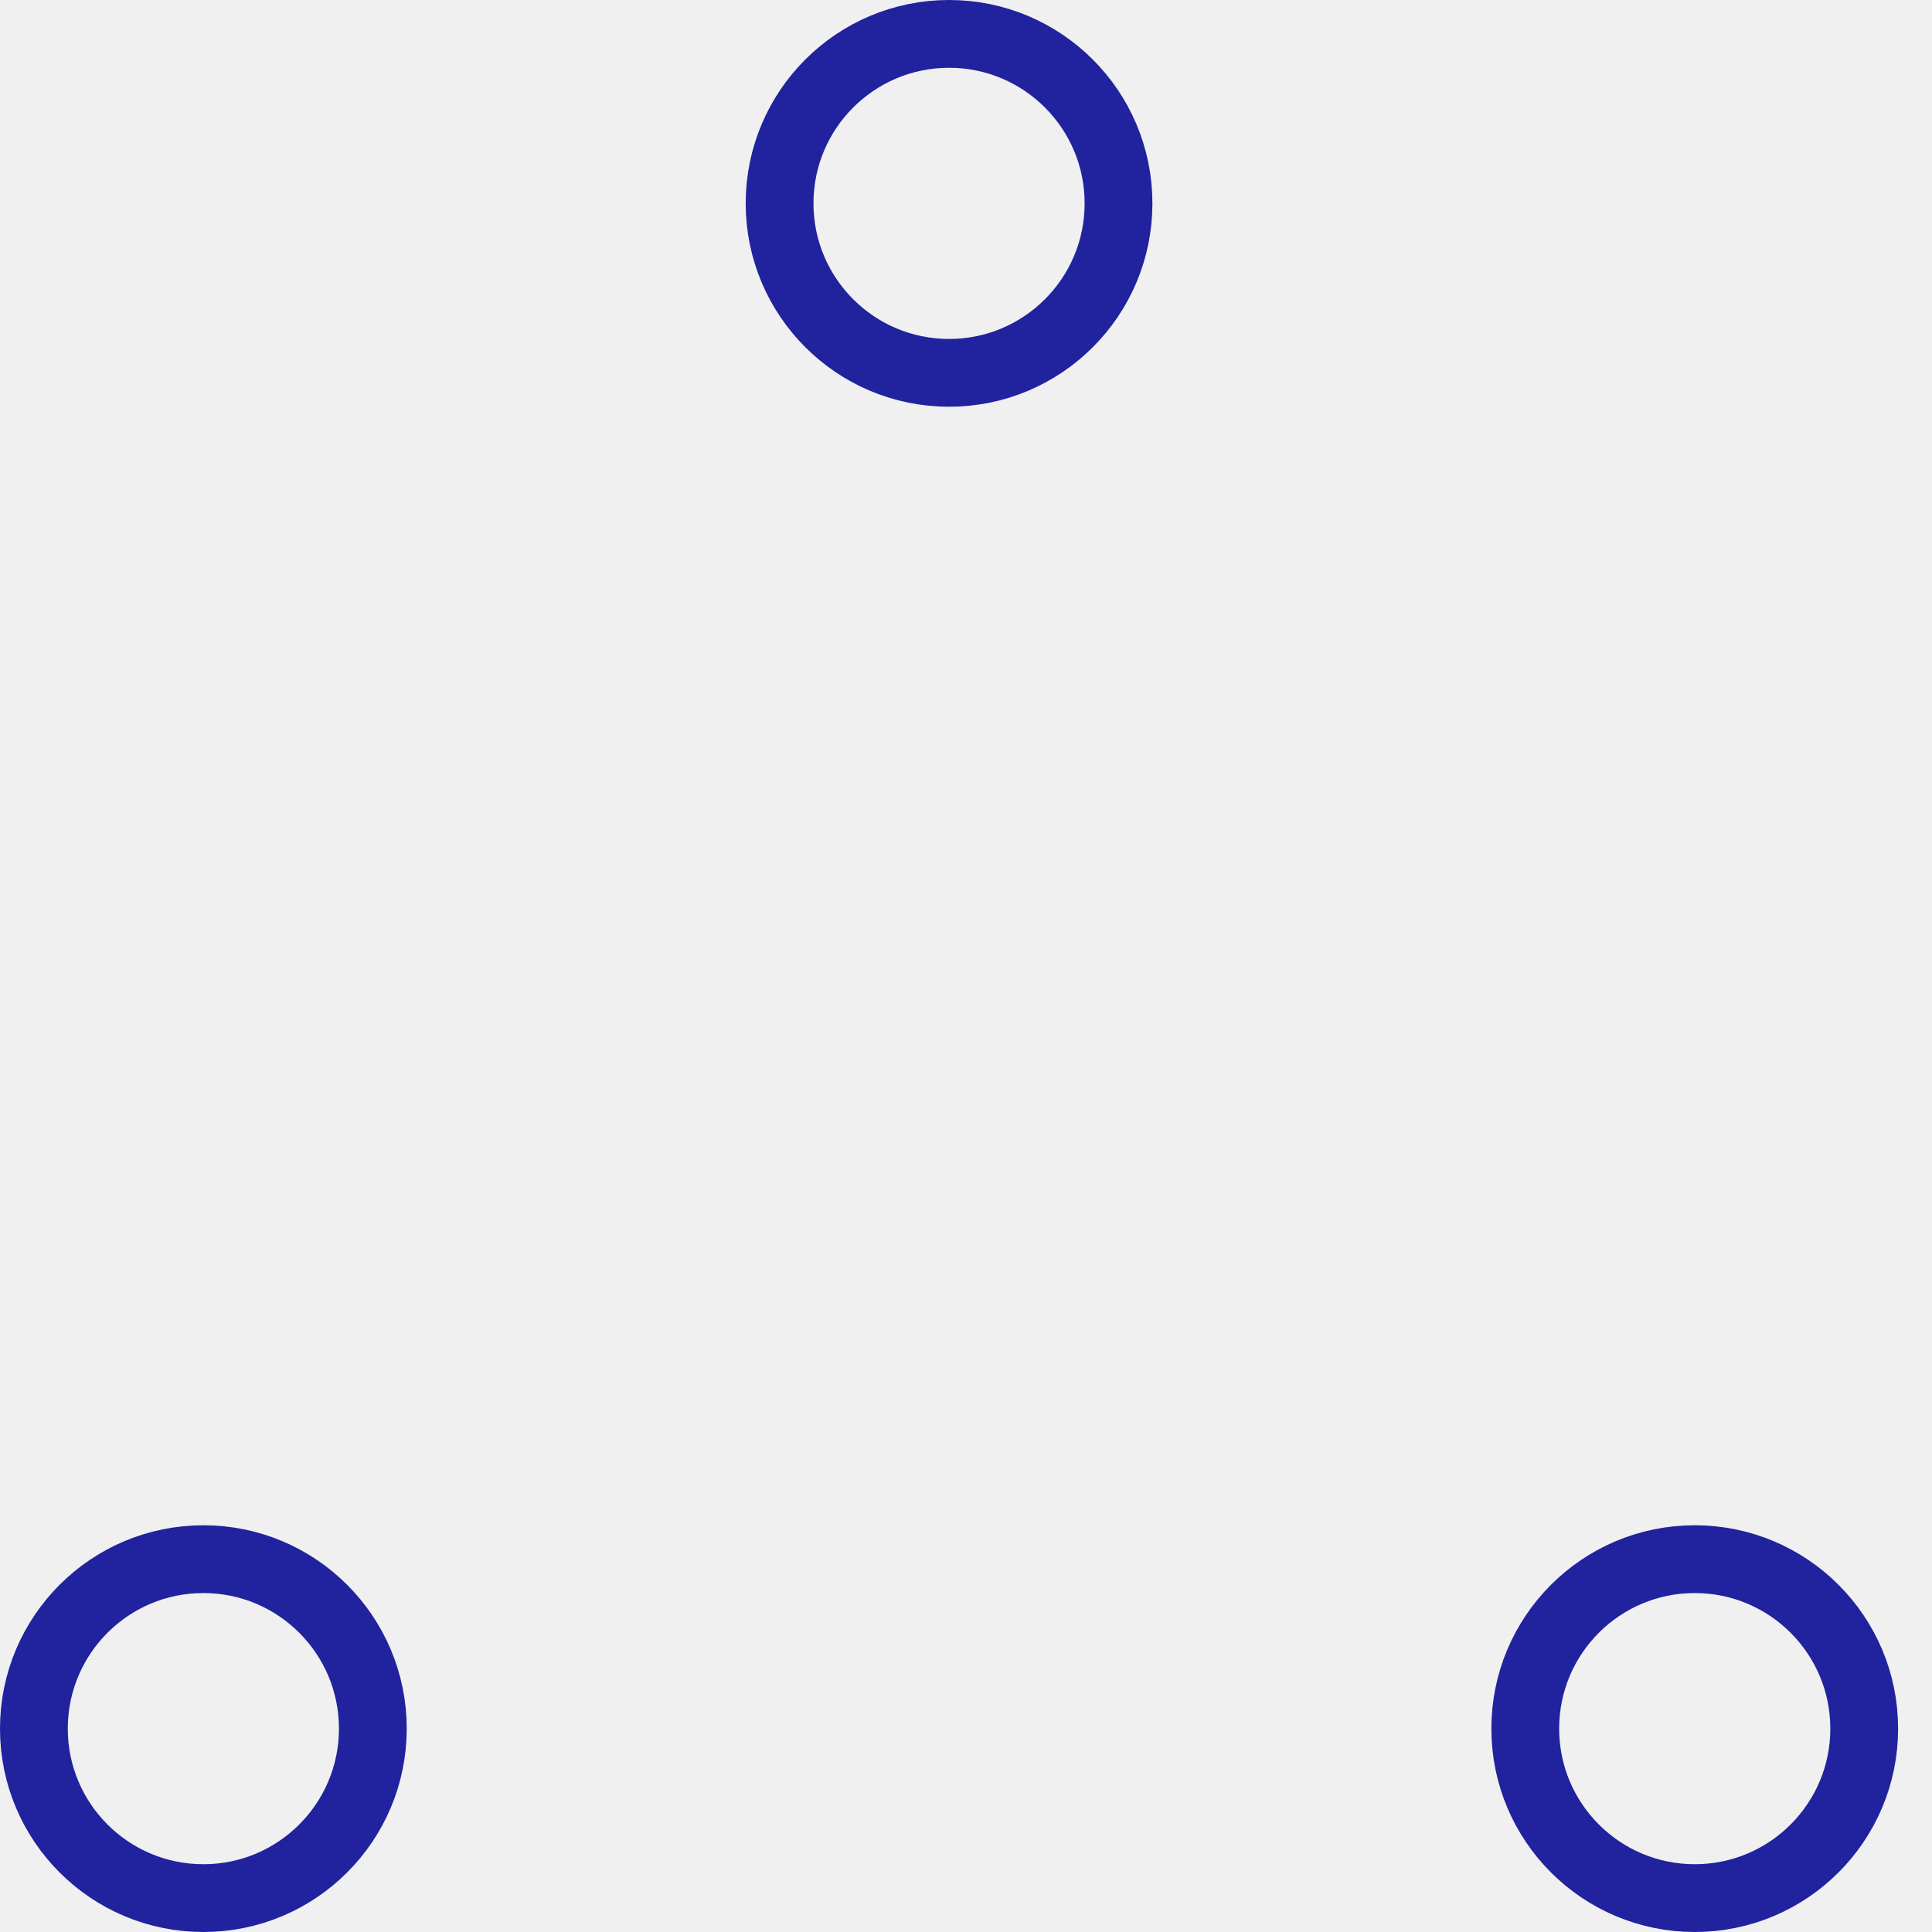
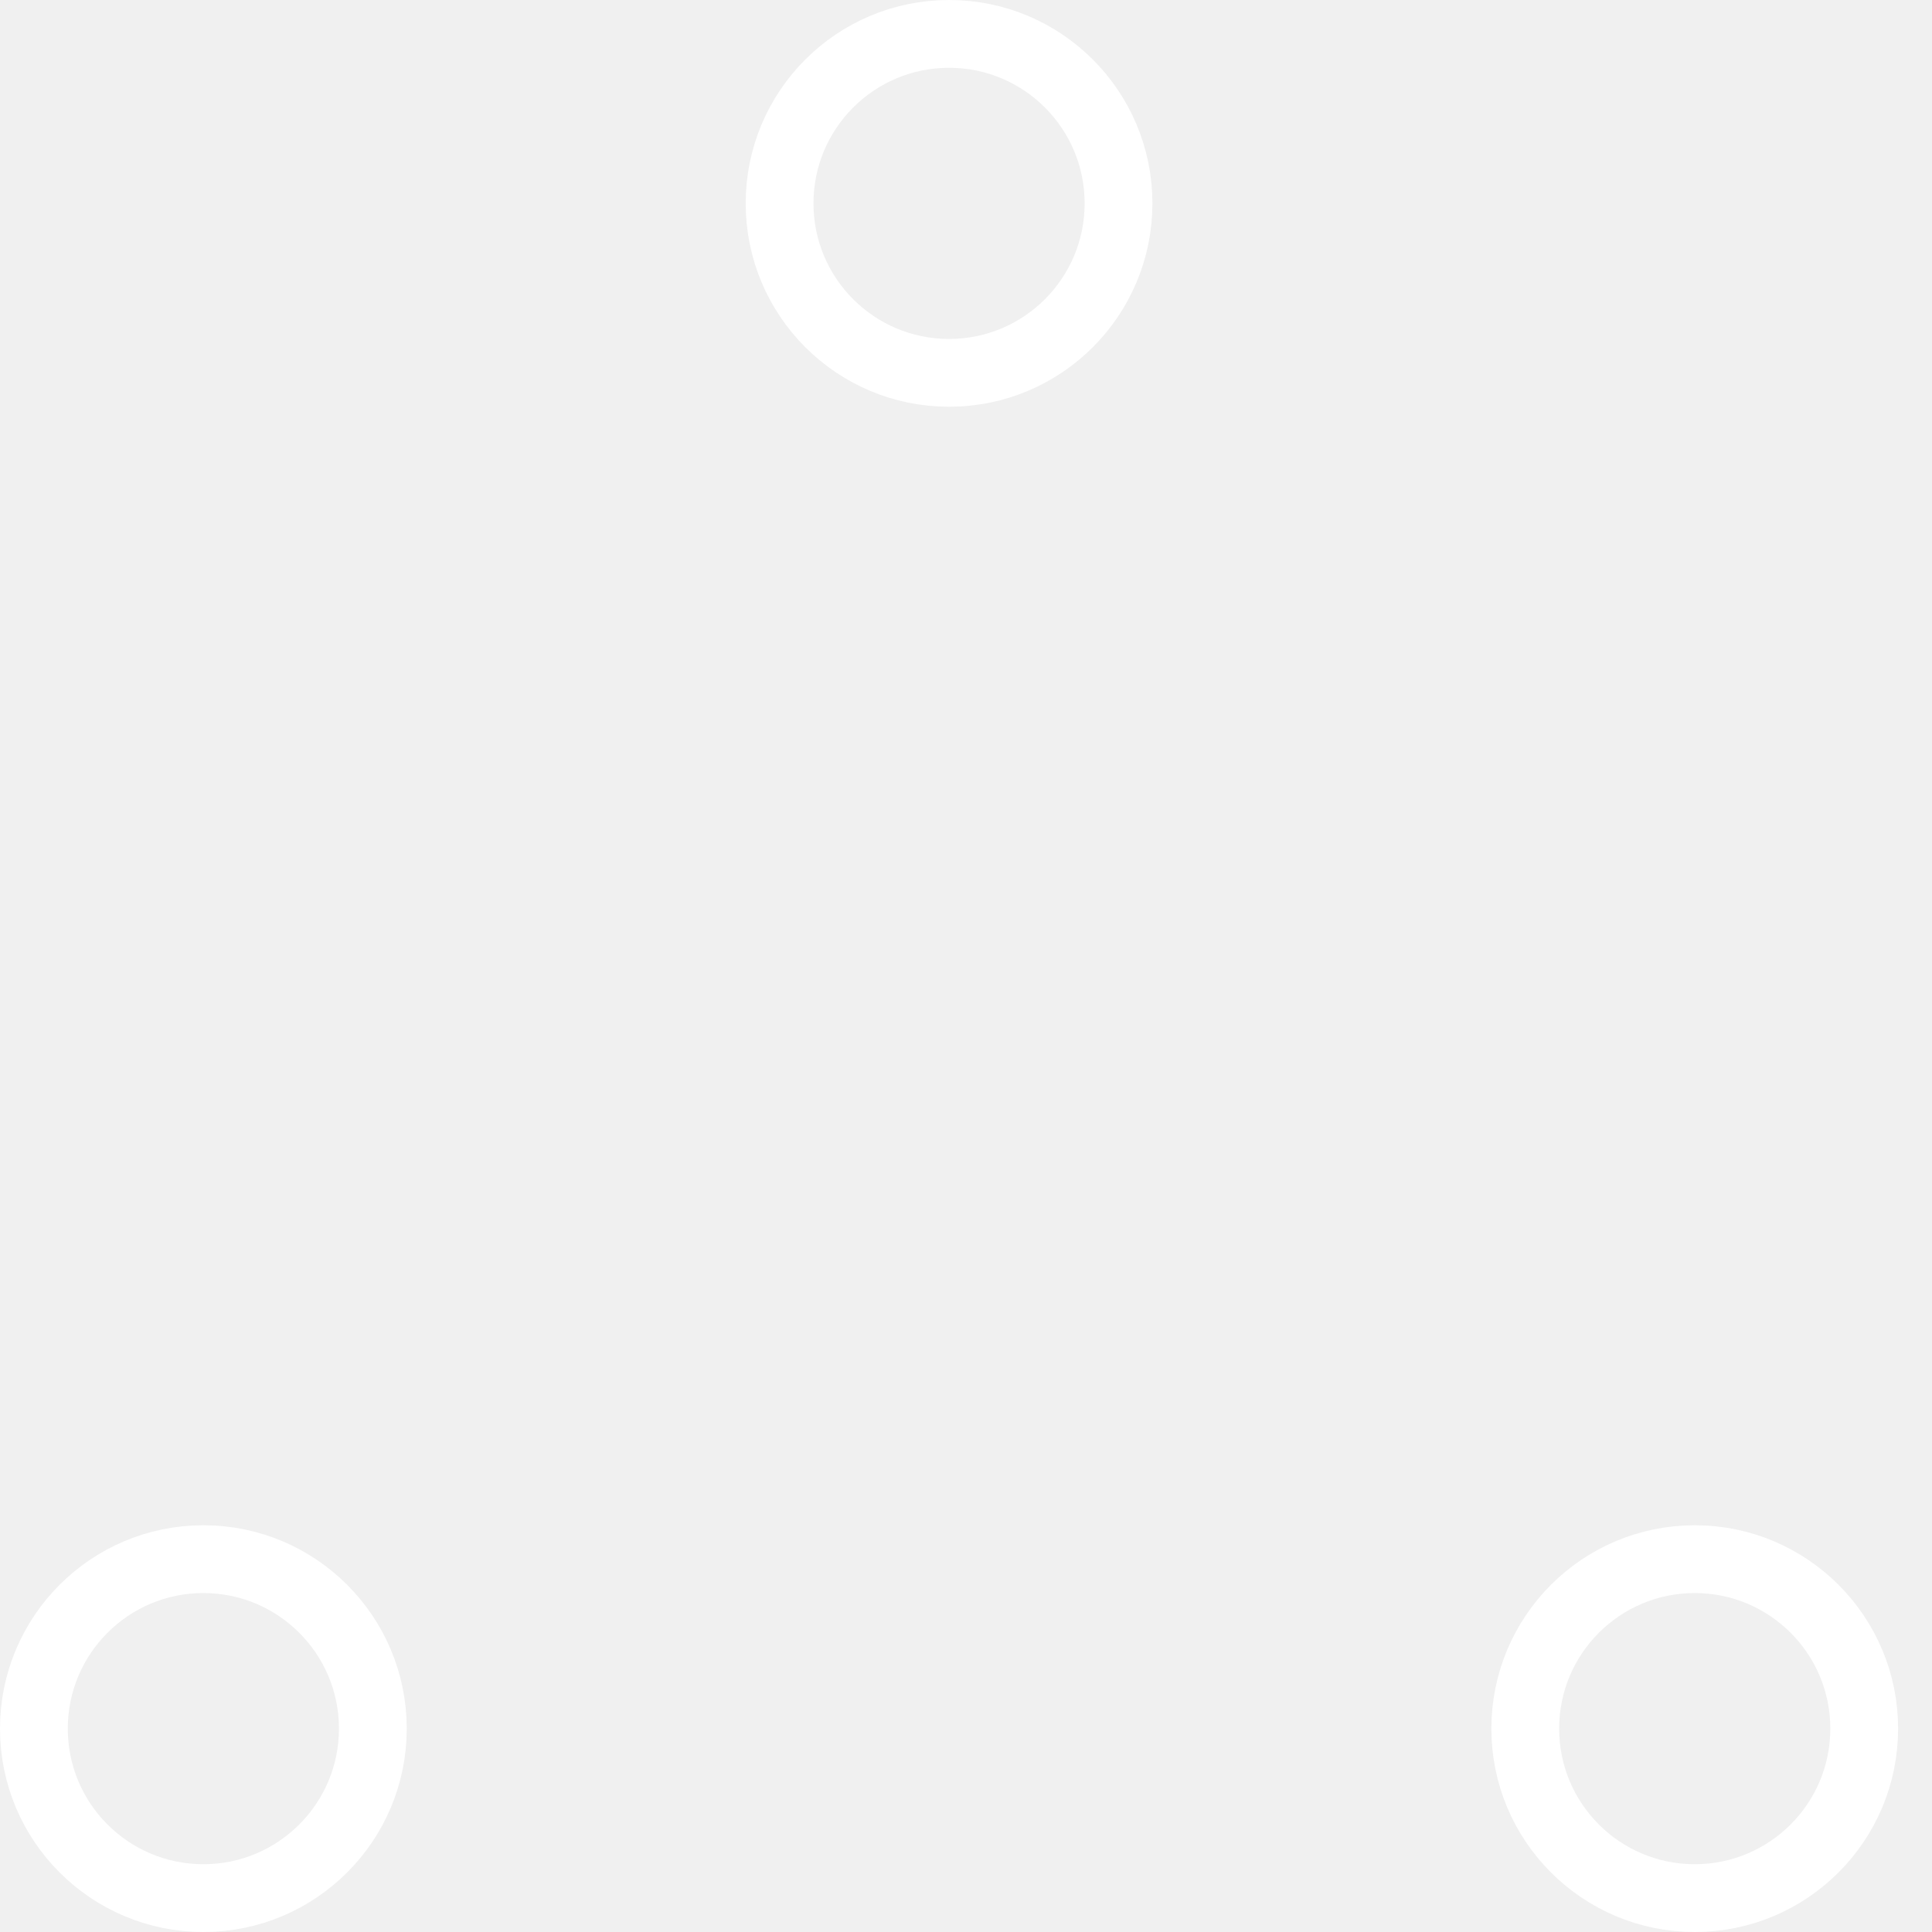
- <svg xmlns="http://www.w3.org/2000/svg" width="80" height="80" viewBox="0 0 57 57" stroke="#20229e">
+ <svg xmlns="http://www.w3.org/2000/svg" width="80" height="80" viewBox="0 0 57 57" stroke="#fff">
  <g fill="none" fill-rule="evenodd">
    <g transform="translate(1 1)" stroke-width="2">
      <circle cx="5" cy="50" r="5">
        <animate attributeName="cy" begin="0s" dur="2.2s" values="50;5;50;50" calcMode="linear" repeatCount="indefinite" />
        <animate attributeName="cx" begin="0s" dur="2.2s" values="5;27;49;5" calcMode="linear" repeatCount="indefinite" />
      </circle>
      <circle cx="27" cy="5" r="5">
        <animate attributeName="cy" begin="0s" dur="2.2s" from="5" to="5" values="5;50;50;5" calcMode="linear" repeatCount="indefinite" />
        <animate attributeName="cx" begin="0s" dur="2.2s" from="27" to="27" values="27;49;5;27" calcMode="linear" repeatCount="indefinite" />
      </circle>
      <circle cx="49" cy="50" r="5">
        <animate attributeName="cy" begin="0s" dur="2.2s" values="50;50;5;50" calcMode="linear" repeatCount="indefinite" />
        <animate attributeName="cx" from="49" to="49" begin="0s" dur="2.2s" values="49;5;27;49" calcMode="linear" repeatCount="indefinite" />
      </circle>
    </g>
  </g>
</svg>
